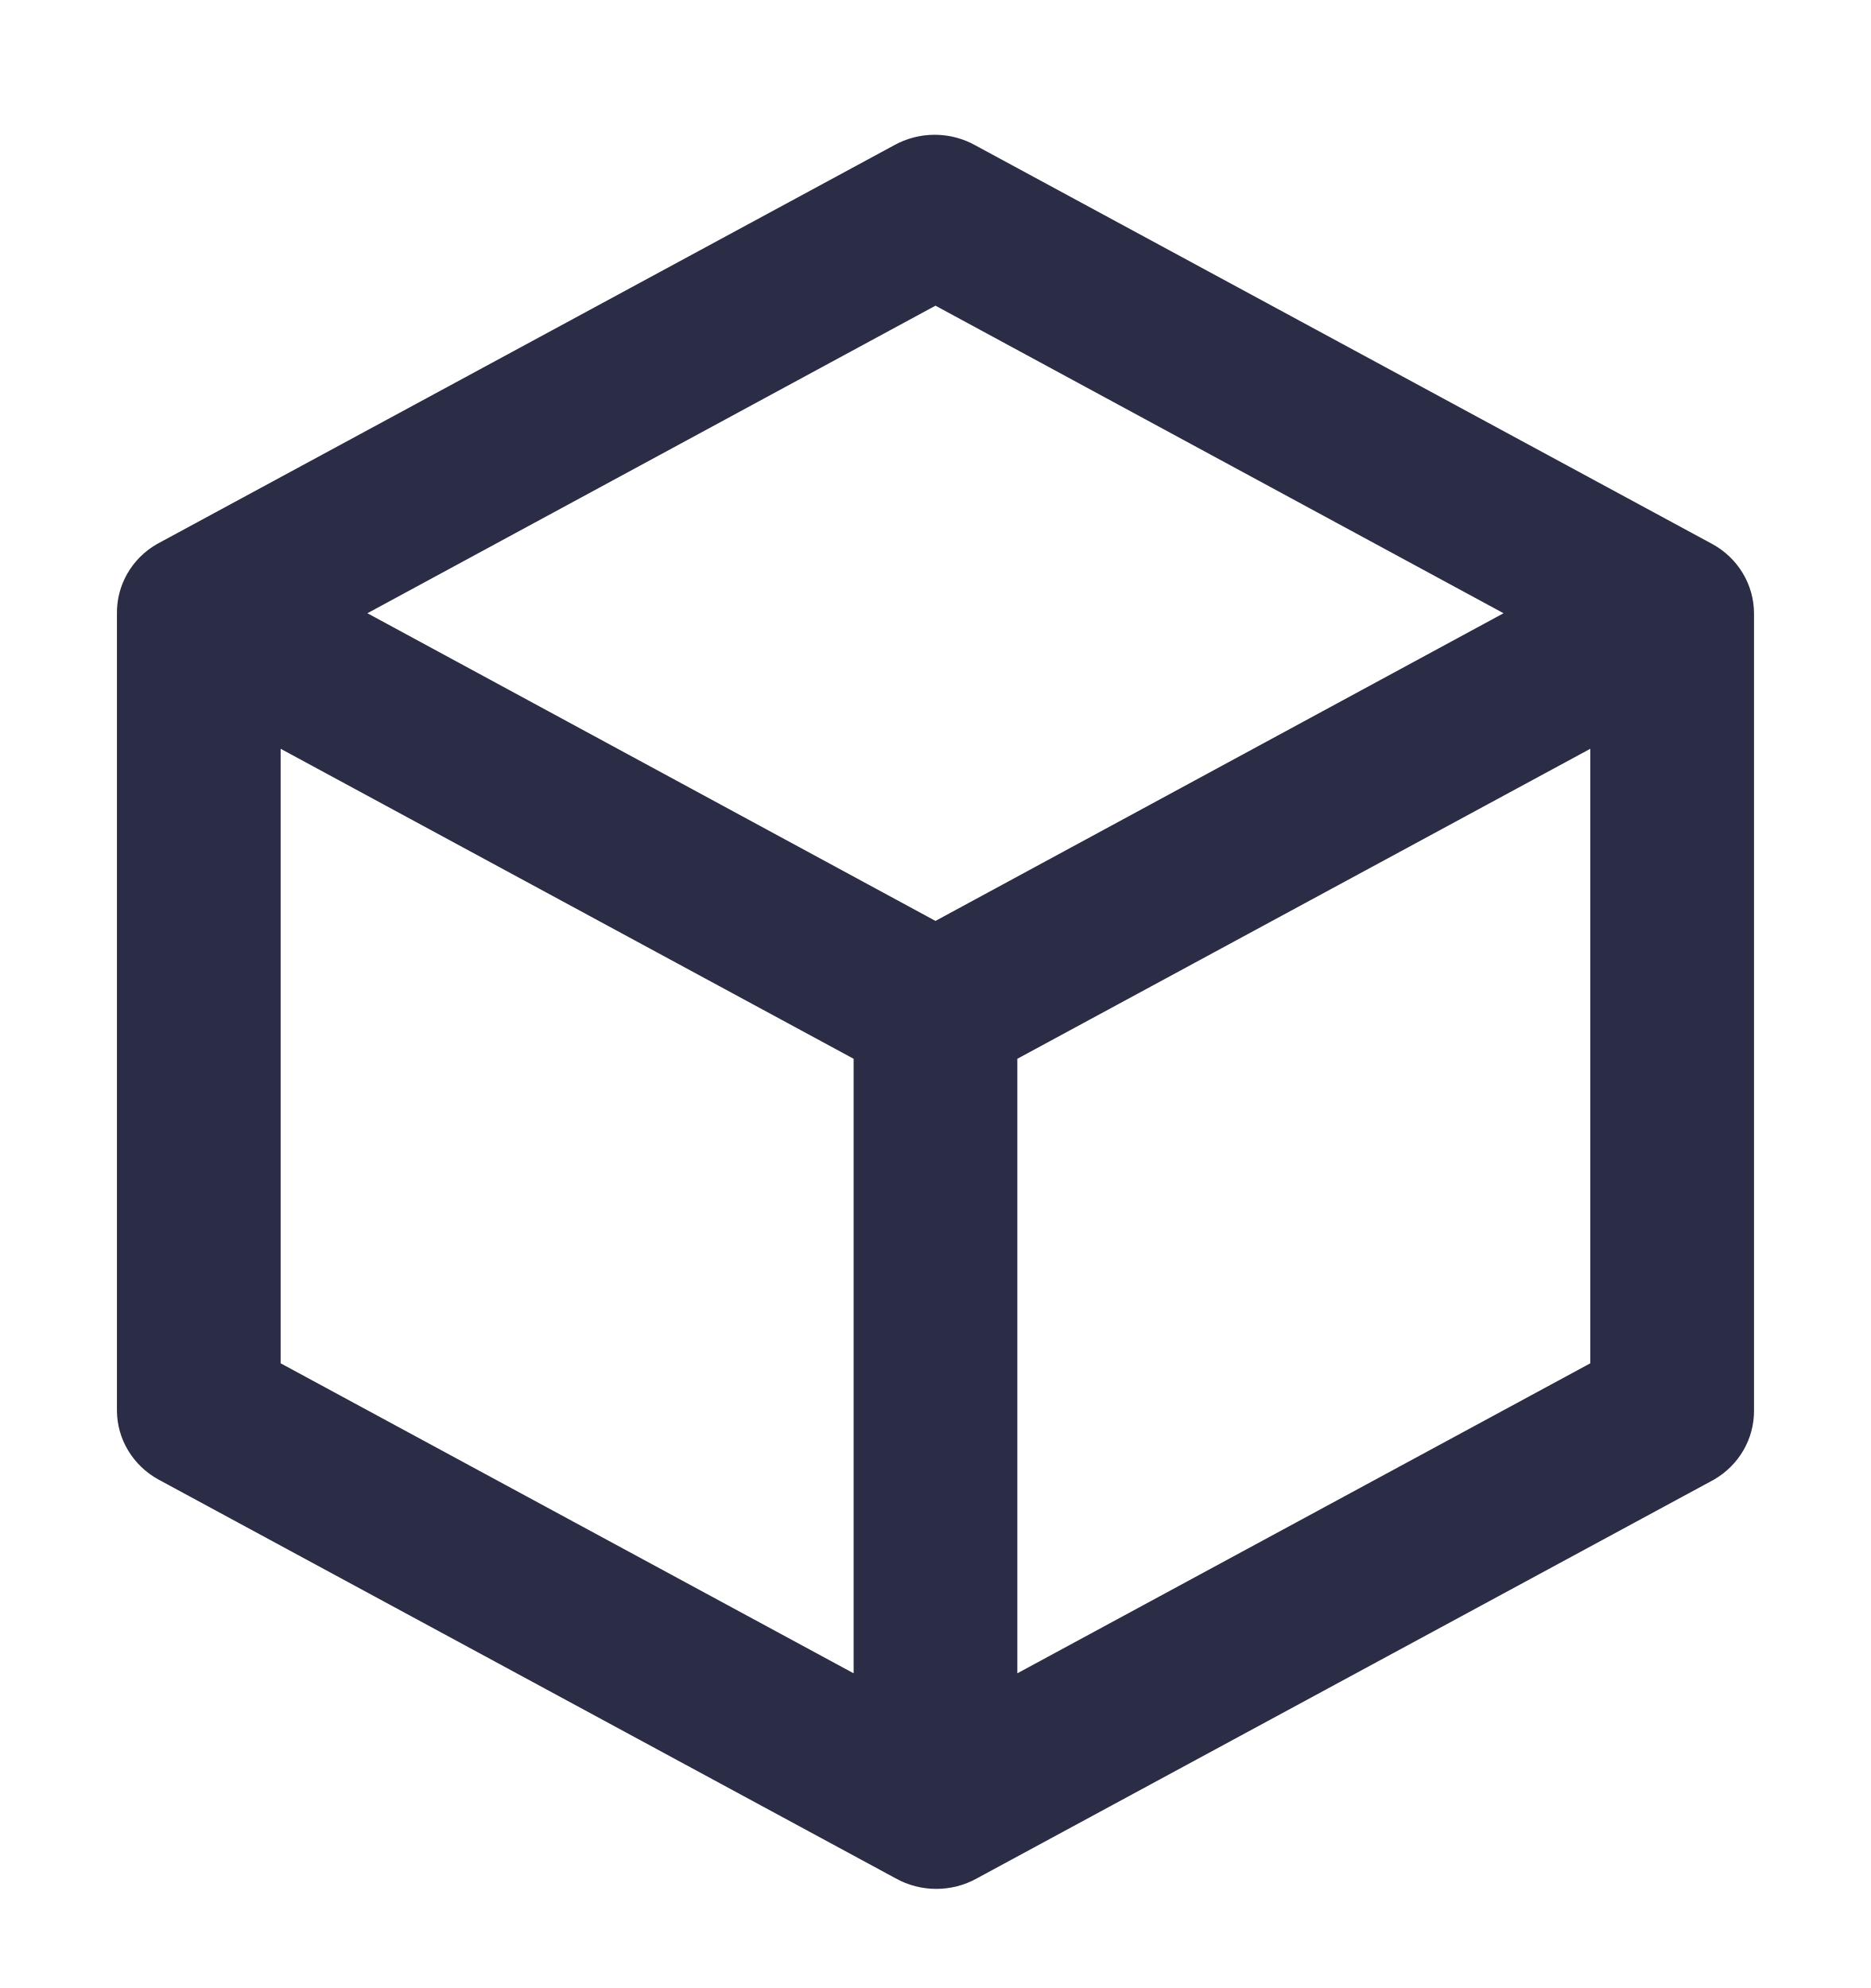
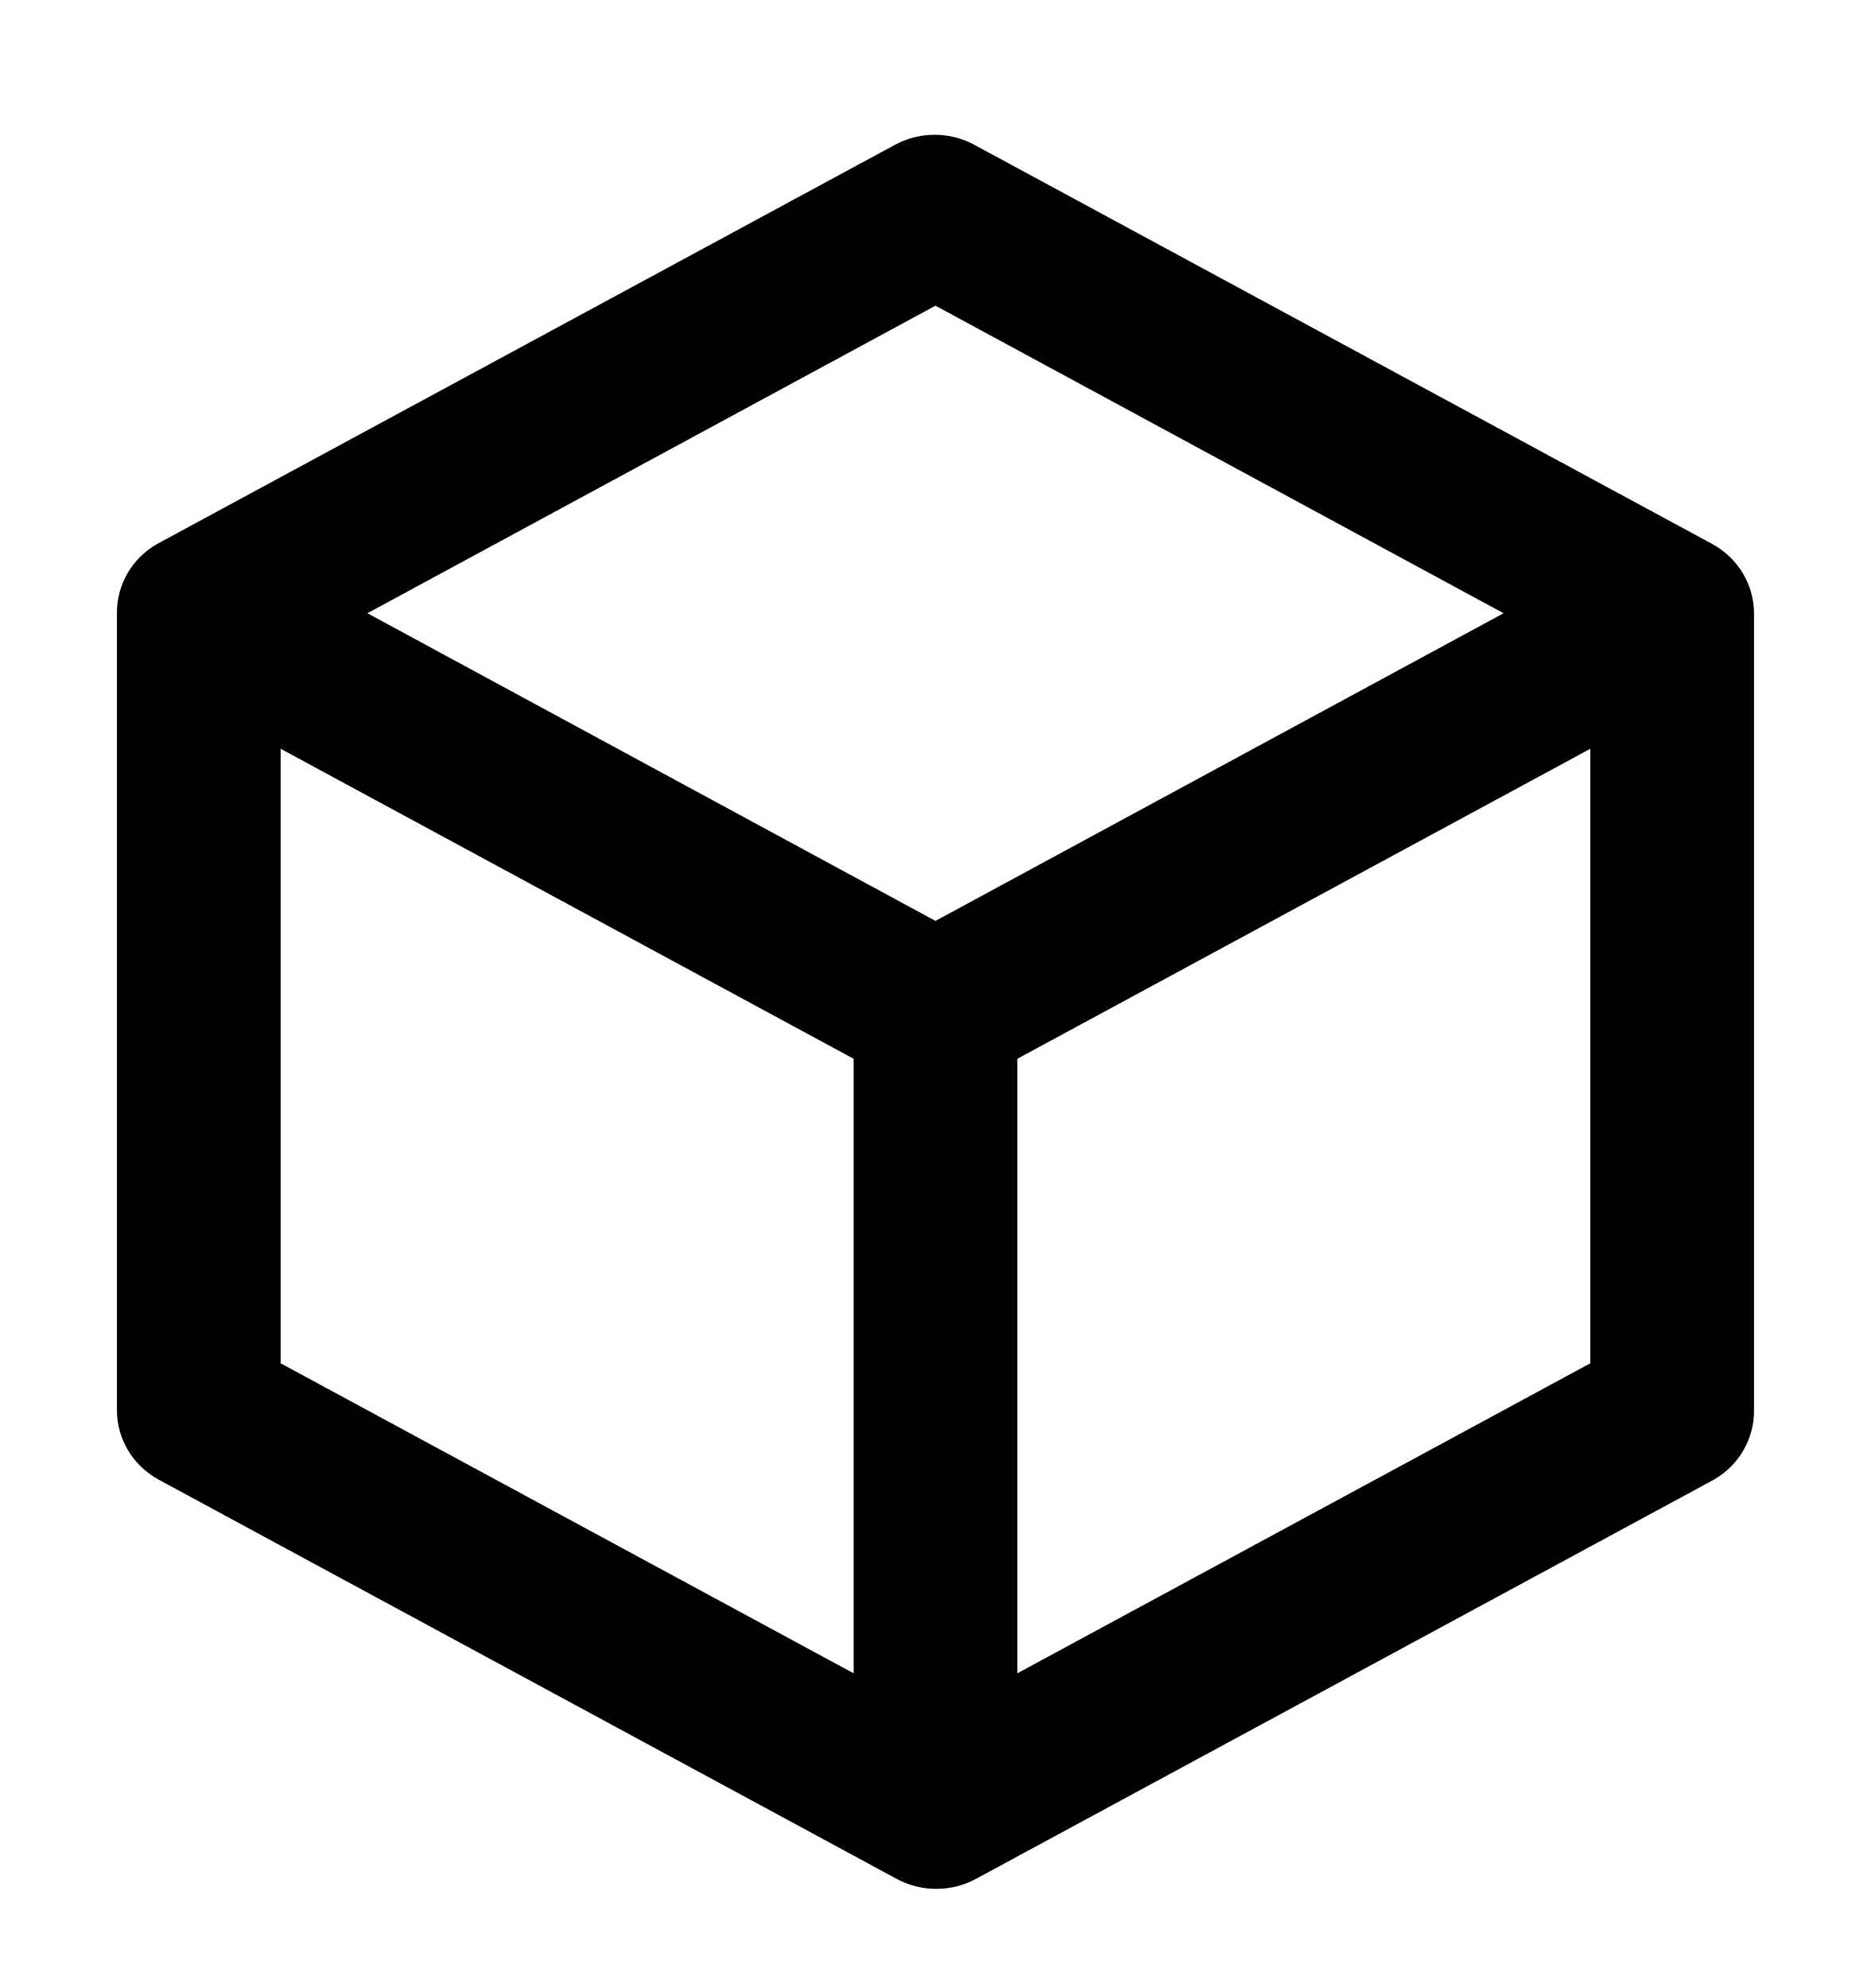
<svg xmlns="http://www.w3.org/2000/svg" width="16" height="17" viewBox="0 0 16 17" fill="none">
-   <path fill-rule="evenodd" clip-rule="evenodd" d="M14.643 4.652L8.343 1.244C8.126 1.122 7.86 1.122 7.643 1.244L1.343 4.652C1.128 4.775 0.998 5.001 1 5.244V12.06C1 12.306 1.137 12.533 1.357 12.653L7.657 16.061C7.874 16.183 8.14 16.183 8.357 16.061L14.657 12.653C14.872 12.529 15.002 12.303 15 12.06V5.244C14.999 4.999 14.863 4.772 14.643 4.652ZM8 2.614L12.858 5.244L8 7.875L3.142 5.244L8 2.614ZM2.4 6.403L7.3 9.054V14.309L2.4 11.658V6.403ZM8.7 14.309V9.054L13.6 6.403V11.658L8.7 14.309Z" fill="#2B2C46" />
+   <path fill-rule="evenodd" clip-rule="evenodd" d="M14.643 4.652L8.343 1.244C8.126 1.122 7.86 1.122 7.643 1.244L1.343 4.652C1.128 4.775 0.998 5.001 1 5.244V12.06C1 12.306 1.137 12.533 1.357 12.653L7.657 16.061C7.874 16.183 8.14 16.183 8.357 16.061L14.657 12.653C14.872 12.529 15.002 12.303 15 12.06V5.244C14.999 4.999 14.863 4.772 14.643 4.652ZM8 2.614L12.858 5.244L8 7.875L3.142 5.244L8 2.614ZM2.4 6.403L7.3 9.054V14.309L2.4 11.658V6.403ZM8.7 14.309V9.054L13.6 6.403V11.658L8.7 14.309Z" fill="currentColor" />
</svg>
